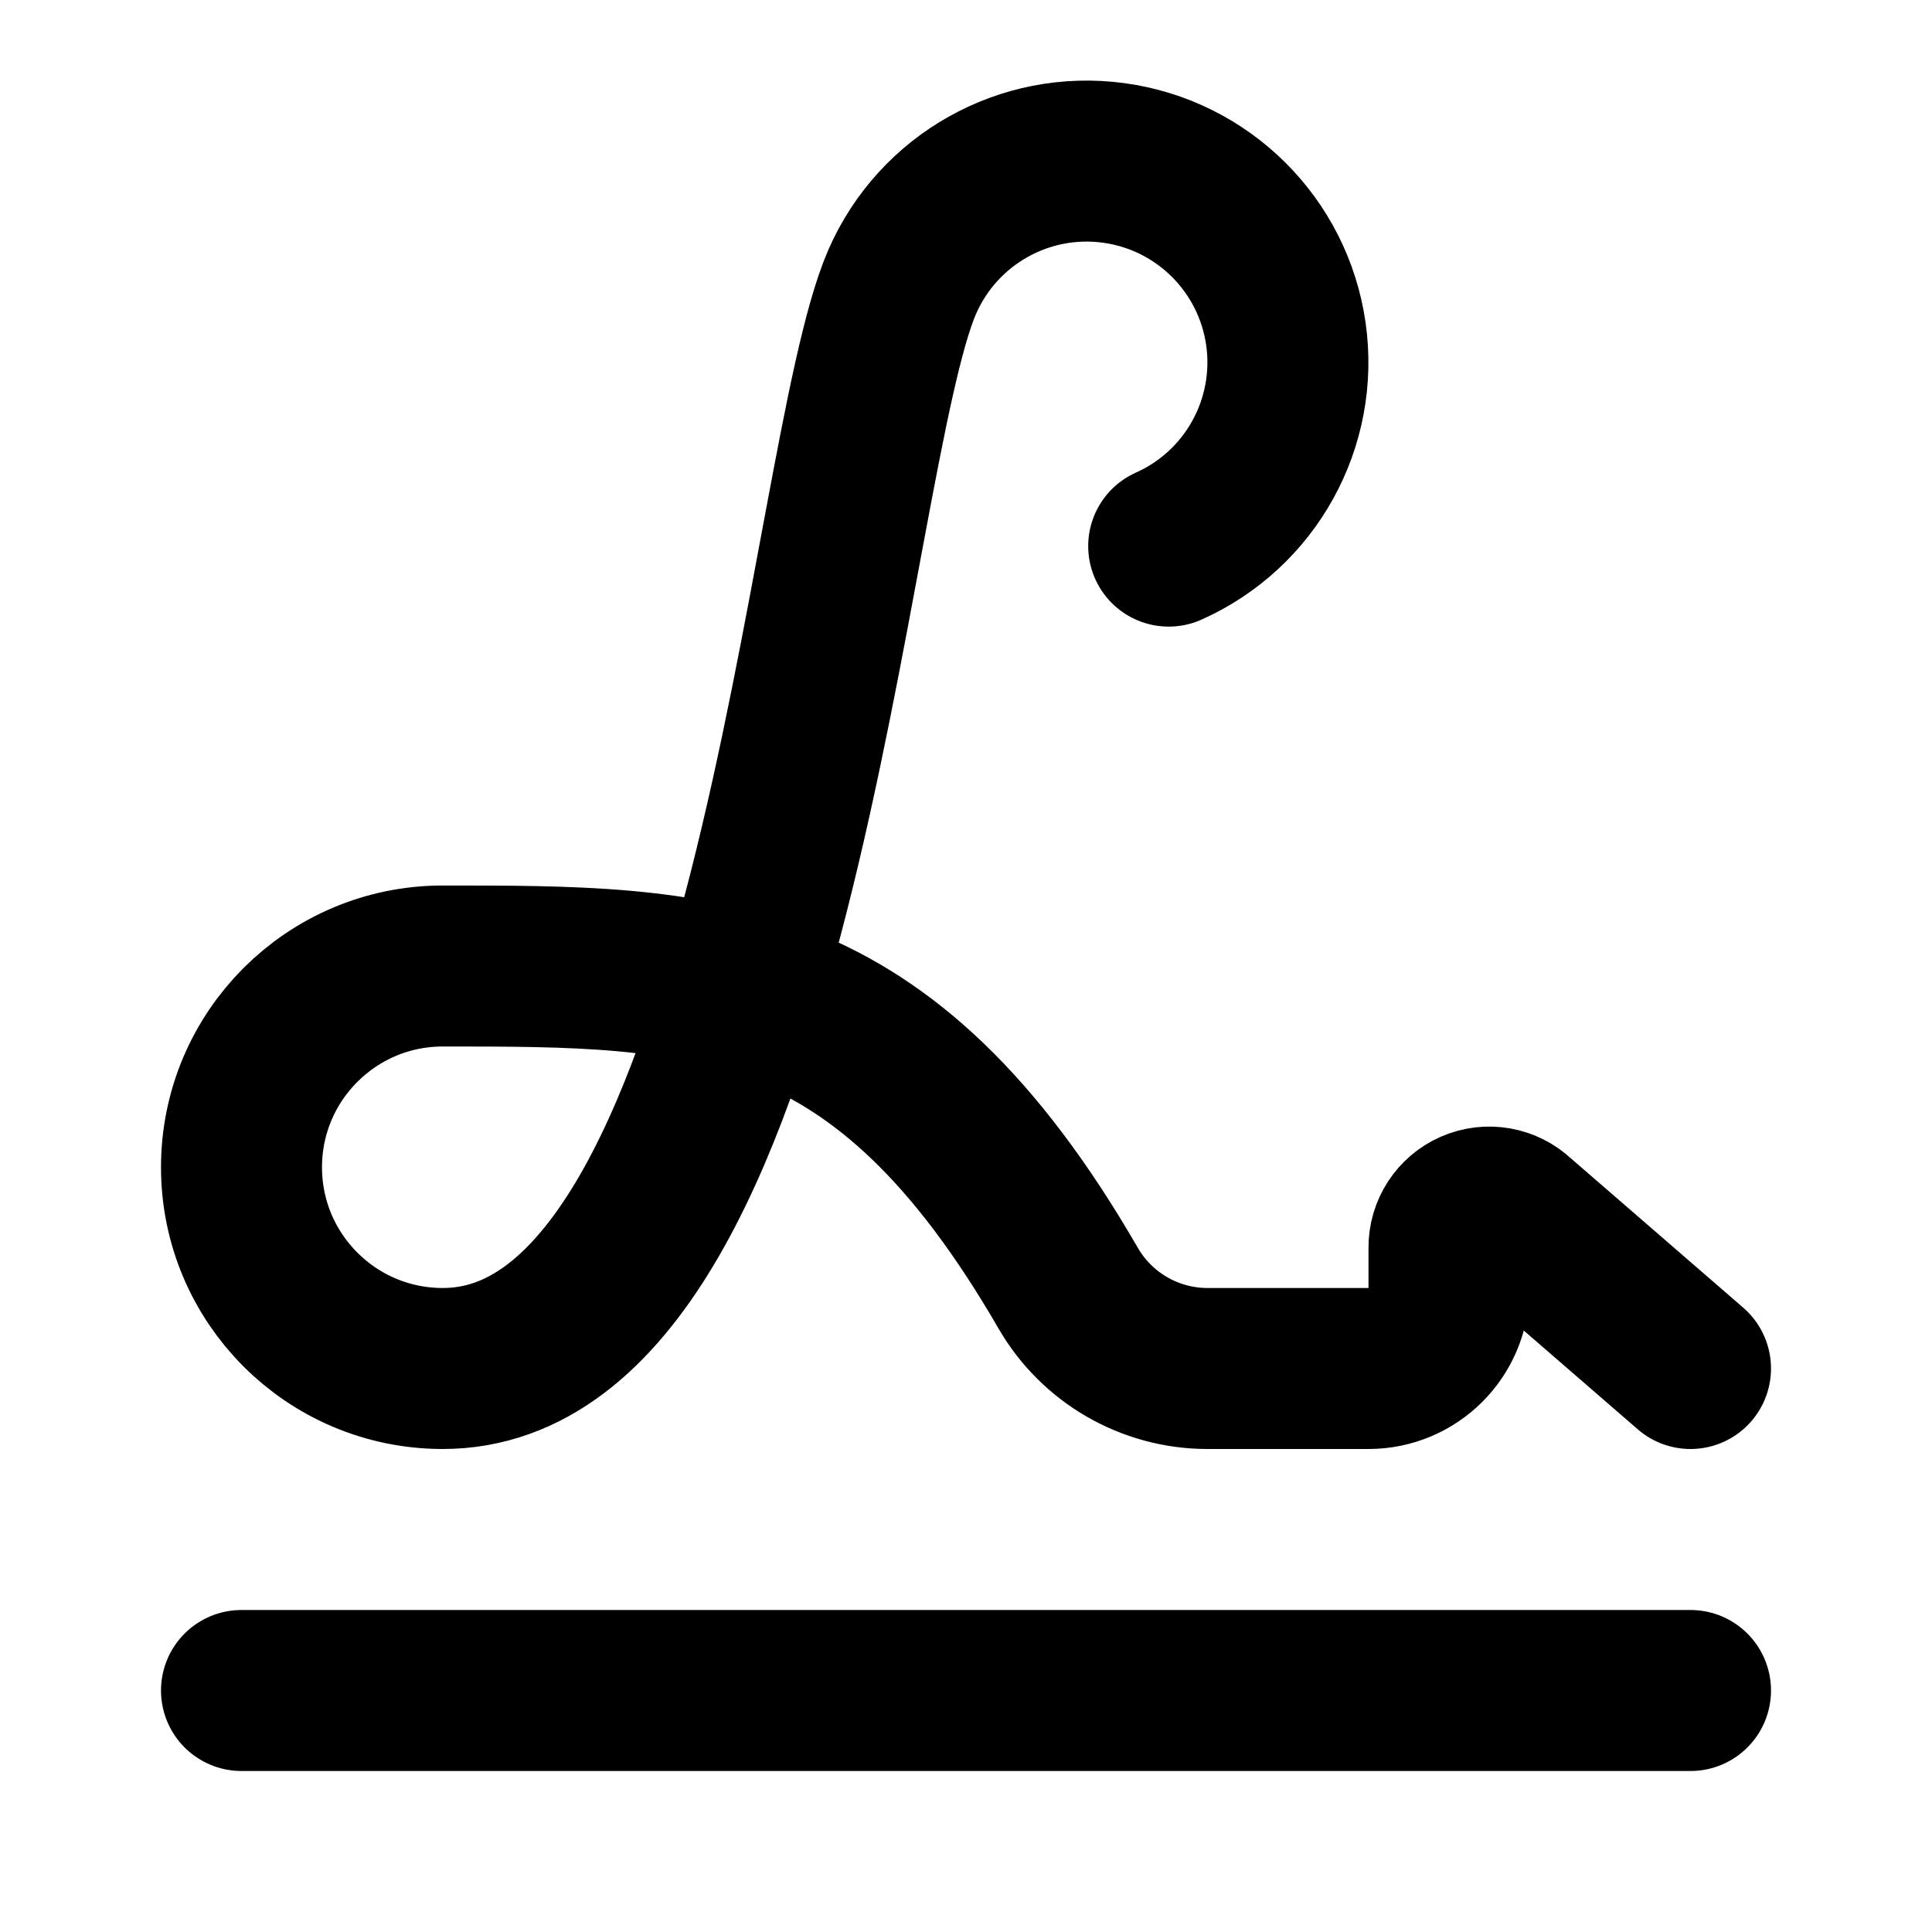
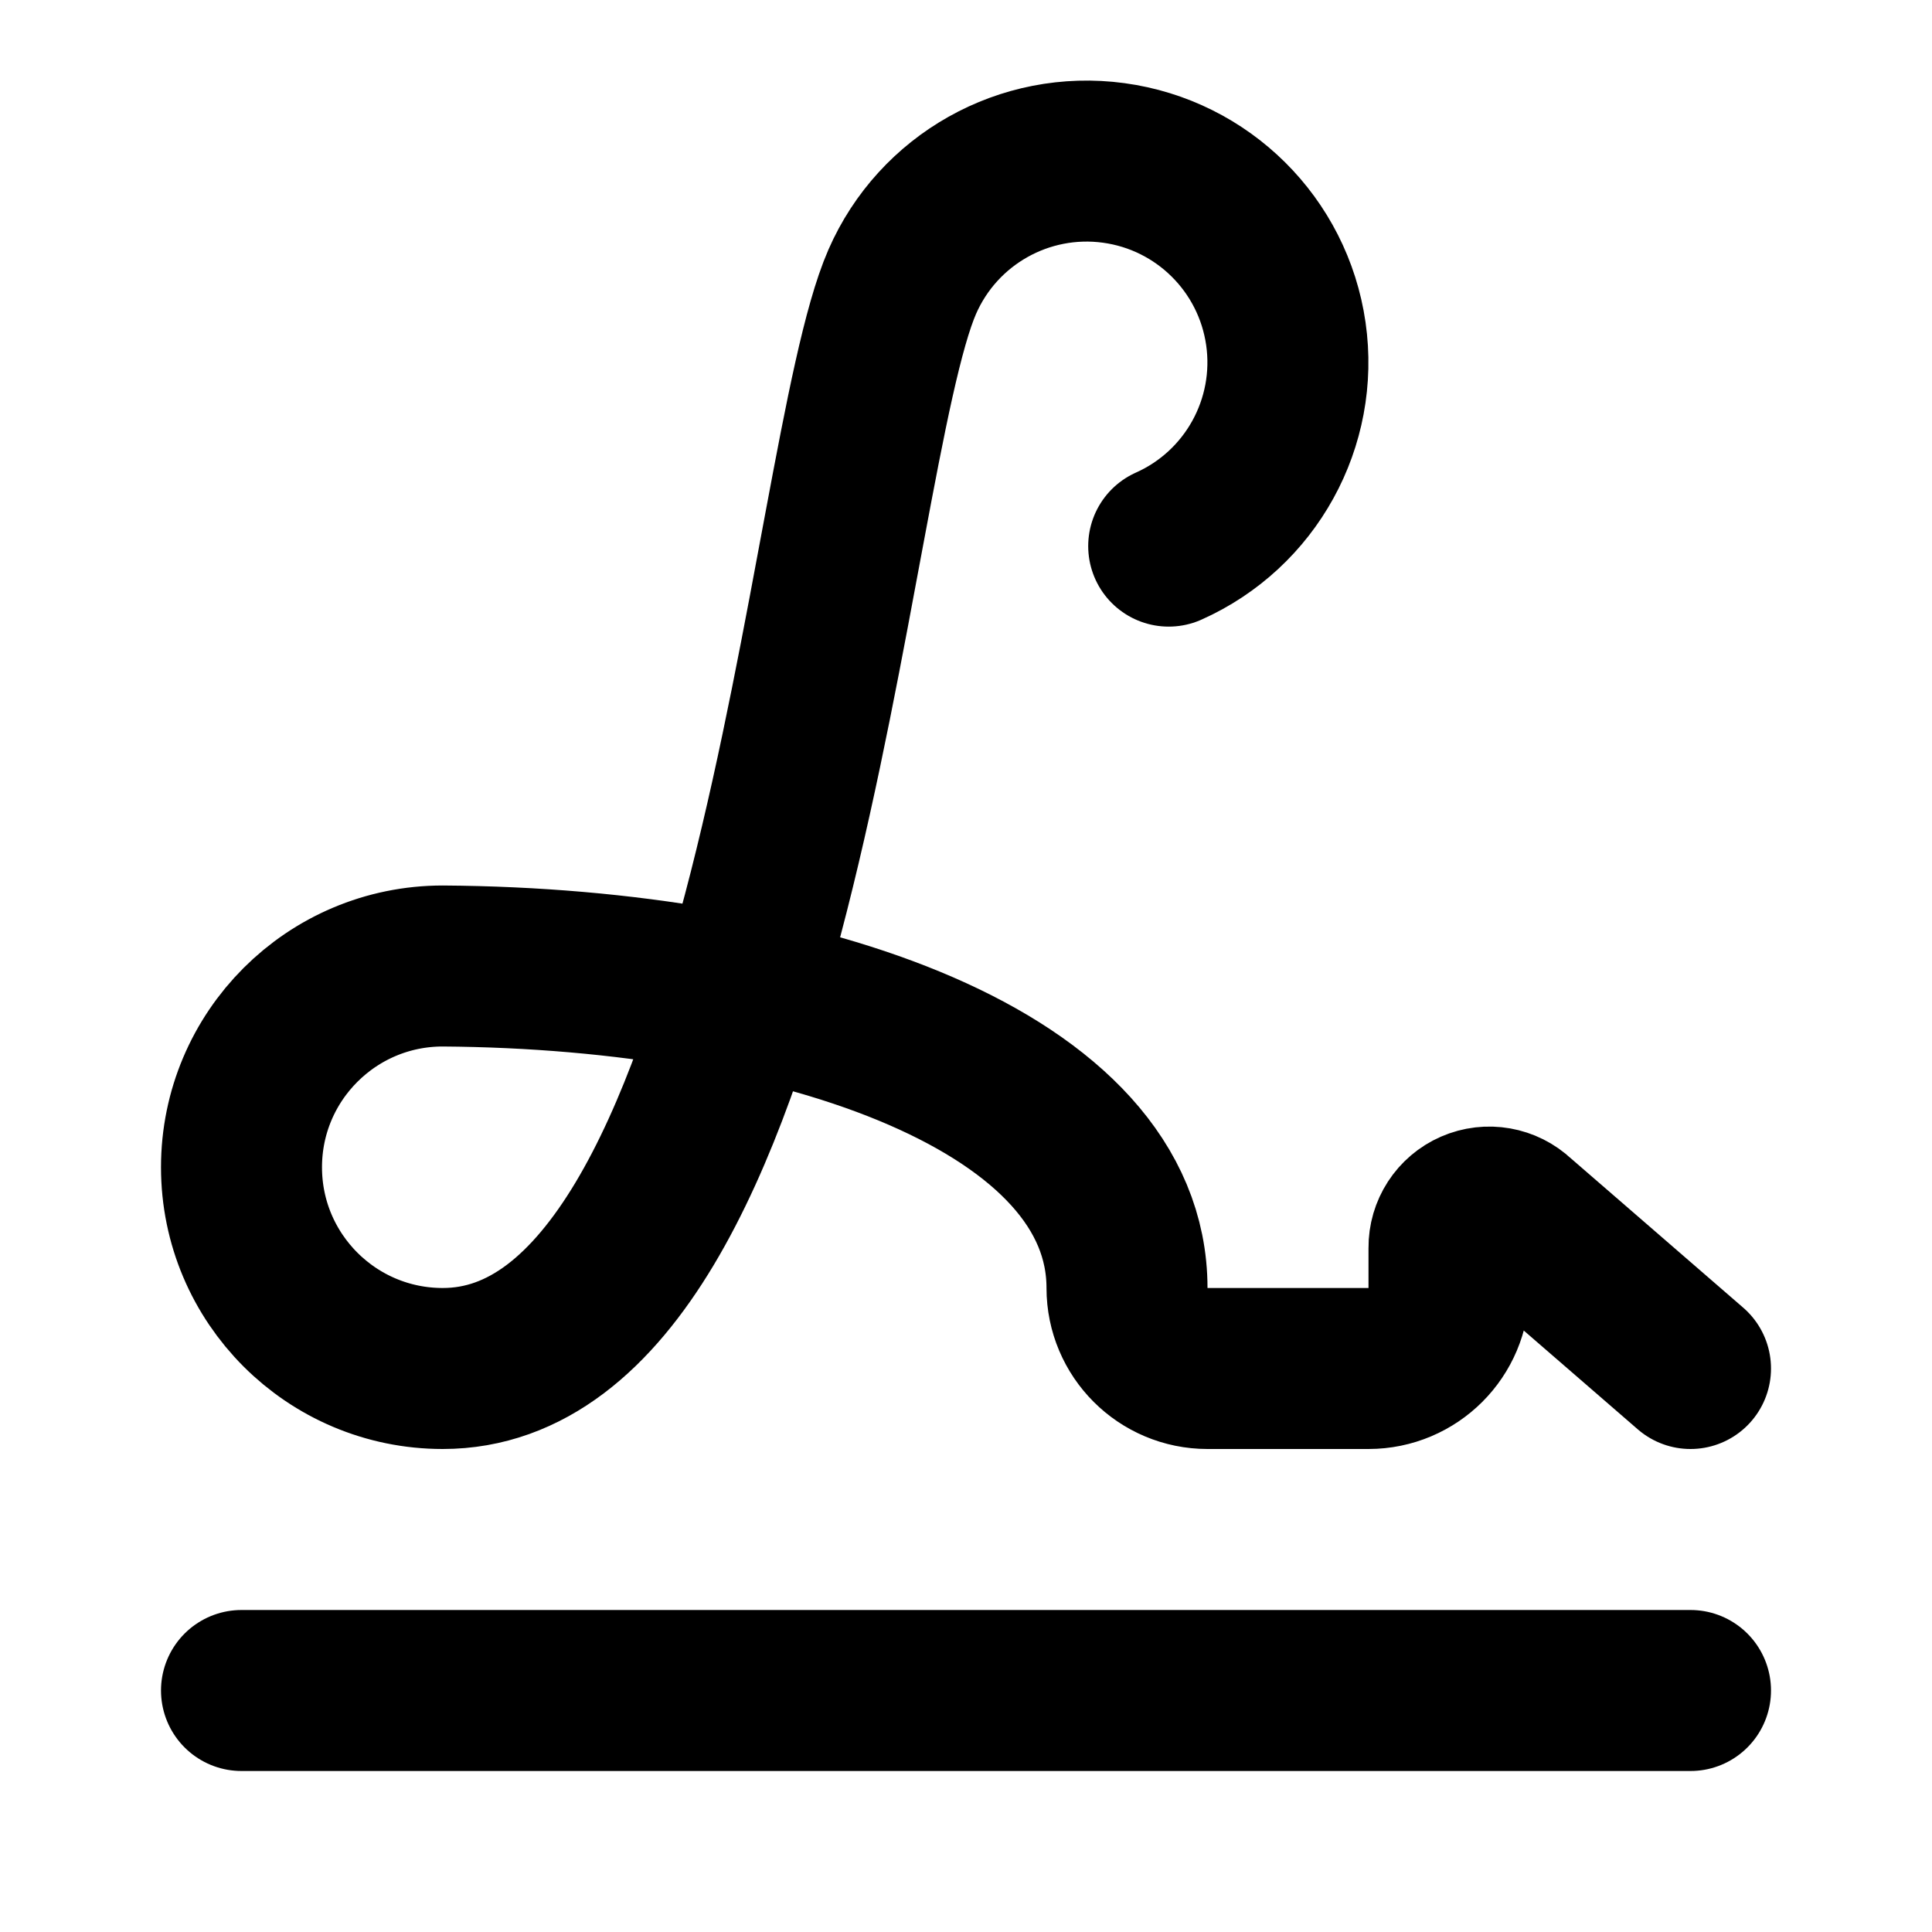
<svg xmlns="http://www.w3.org/2000/svg" width="24" height="24" viewBox="0 0 24 24" fill="none" stroke="currentColor" stroke-width="2" stroke-linecap="round" stroke-linejoin="round">
-   <path d="m21 17-2.156-1.868A.5.5 0 0 0 18 15.5v.5a1 1 0 0 1-1 1h-2a2 2 0 0 1-1.732-1c-2.314-4-4.536-4-7.768-4a1 1 0 0 0 0 5c4.153 0 4.745-11.295 5.708-13.5a2.5 2.5 0 1 1 3.31 3.284" />
+   <path d="m21 17-2.156-1.868A.5.5 0 0 0 18 15.5v.5a1 1 0 0 1-1 1h-2a1 1 0 0 1-1-1c0-2.545-3.991-3.97-8.5-4a1 1 0 0 0 0 5c4.153 0 4.745-11.295 5.708-13.5a2.5 2.5 0 1 1 3.31 3.284" />
  <path d="M3 21h18" />
</svg>
